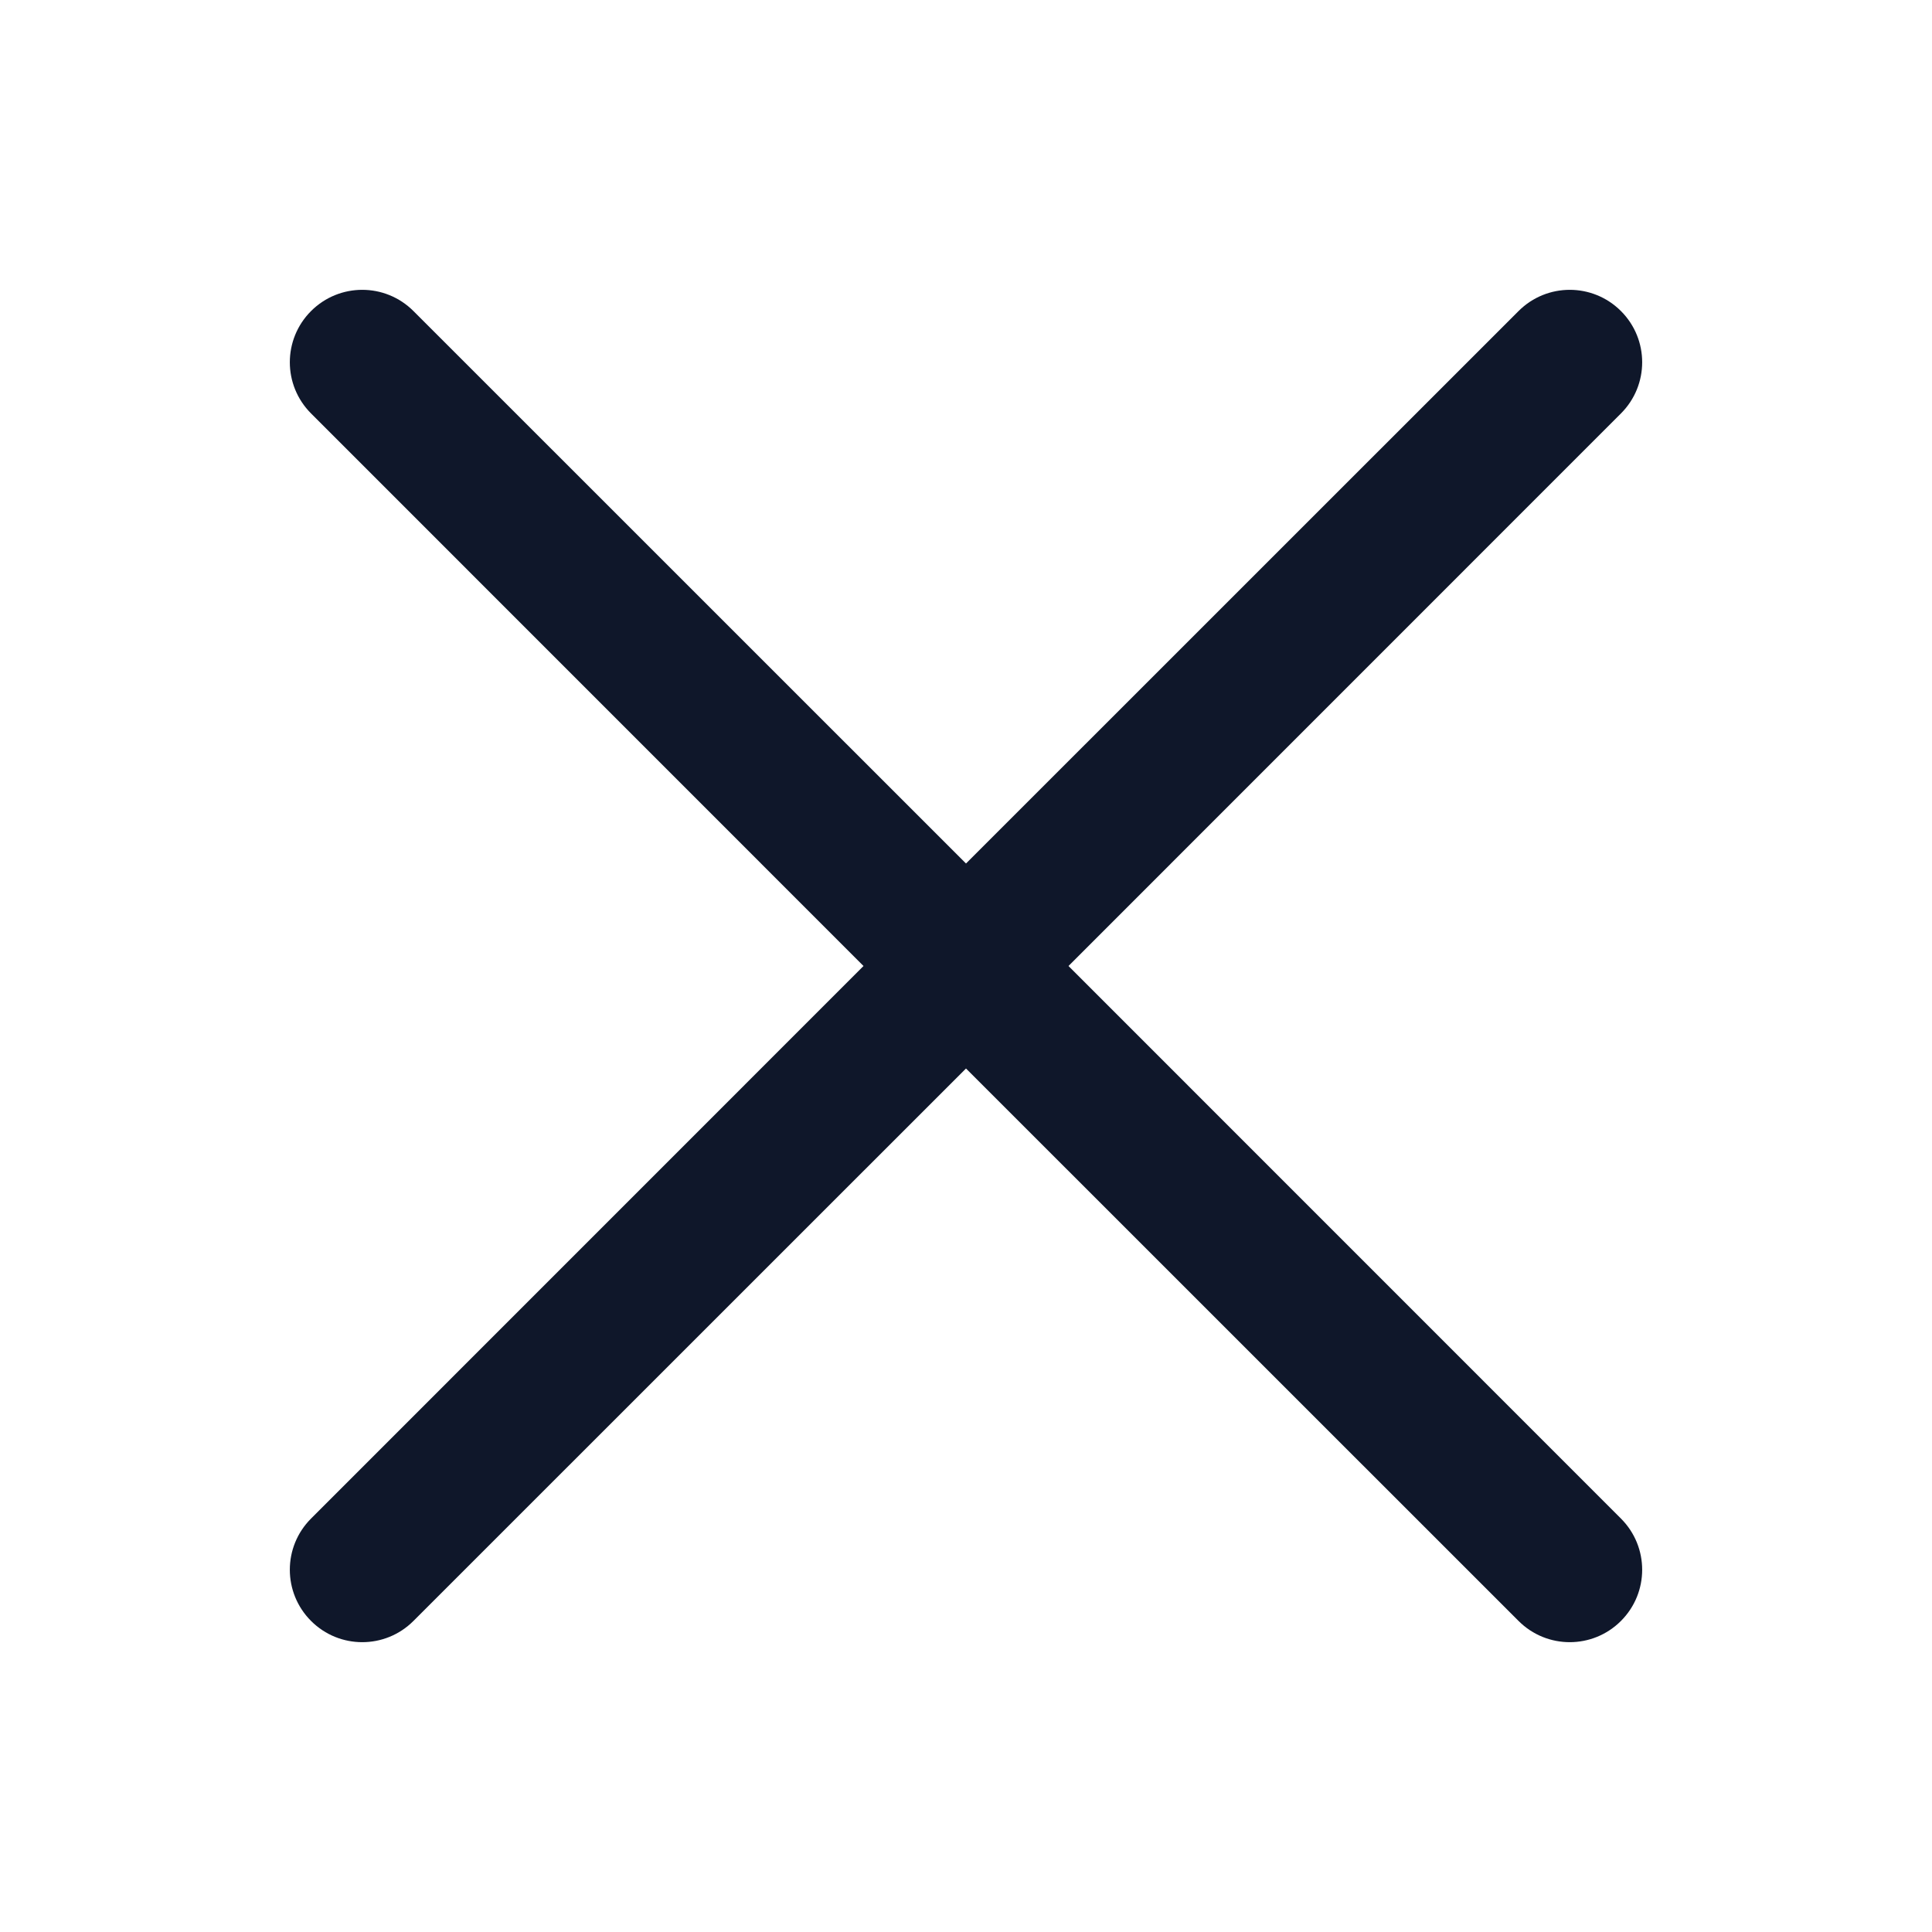
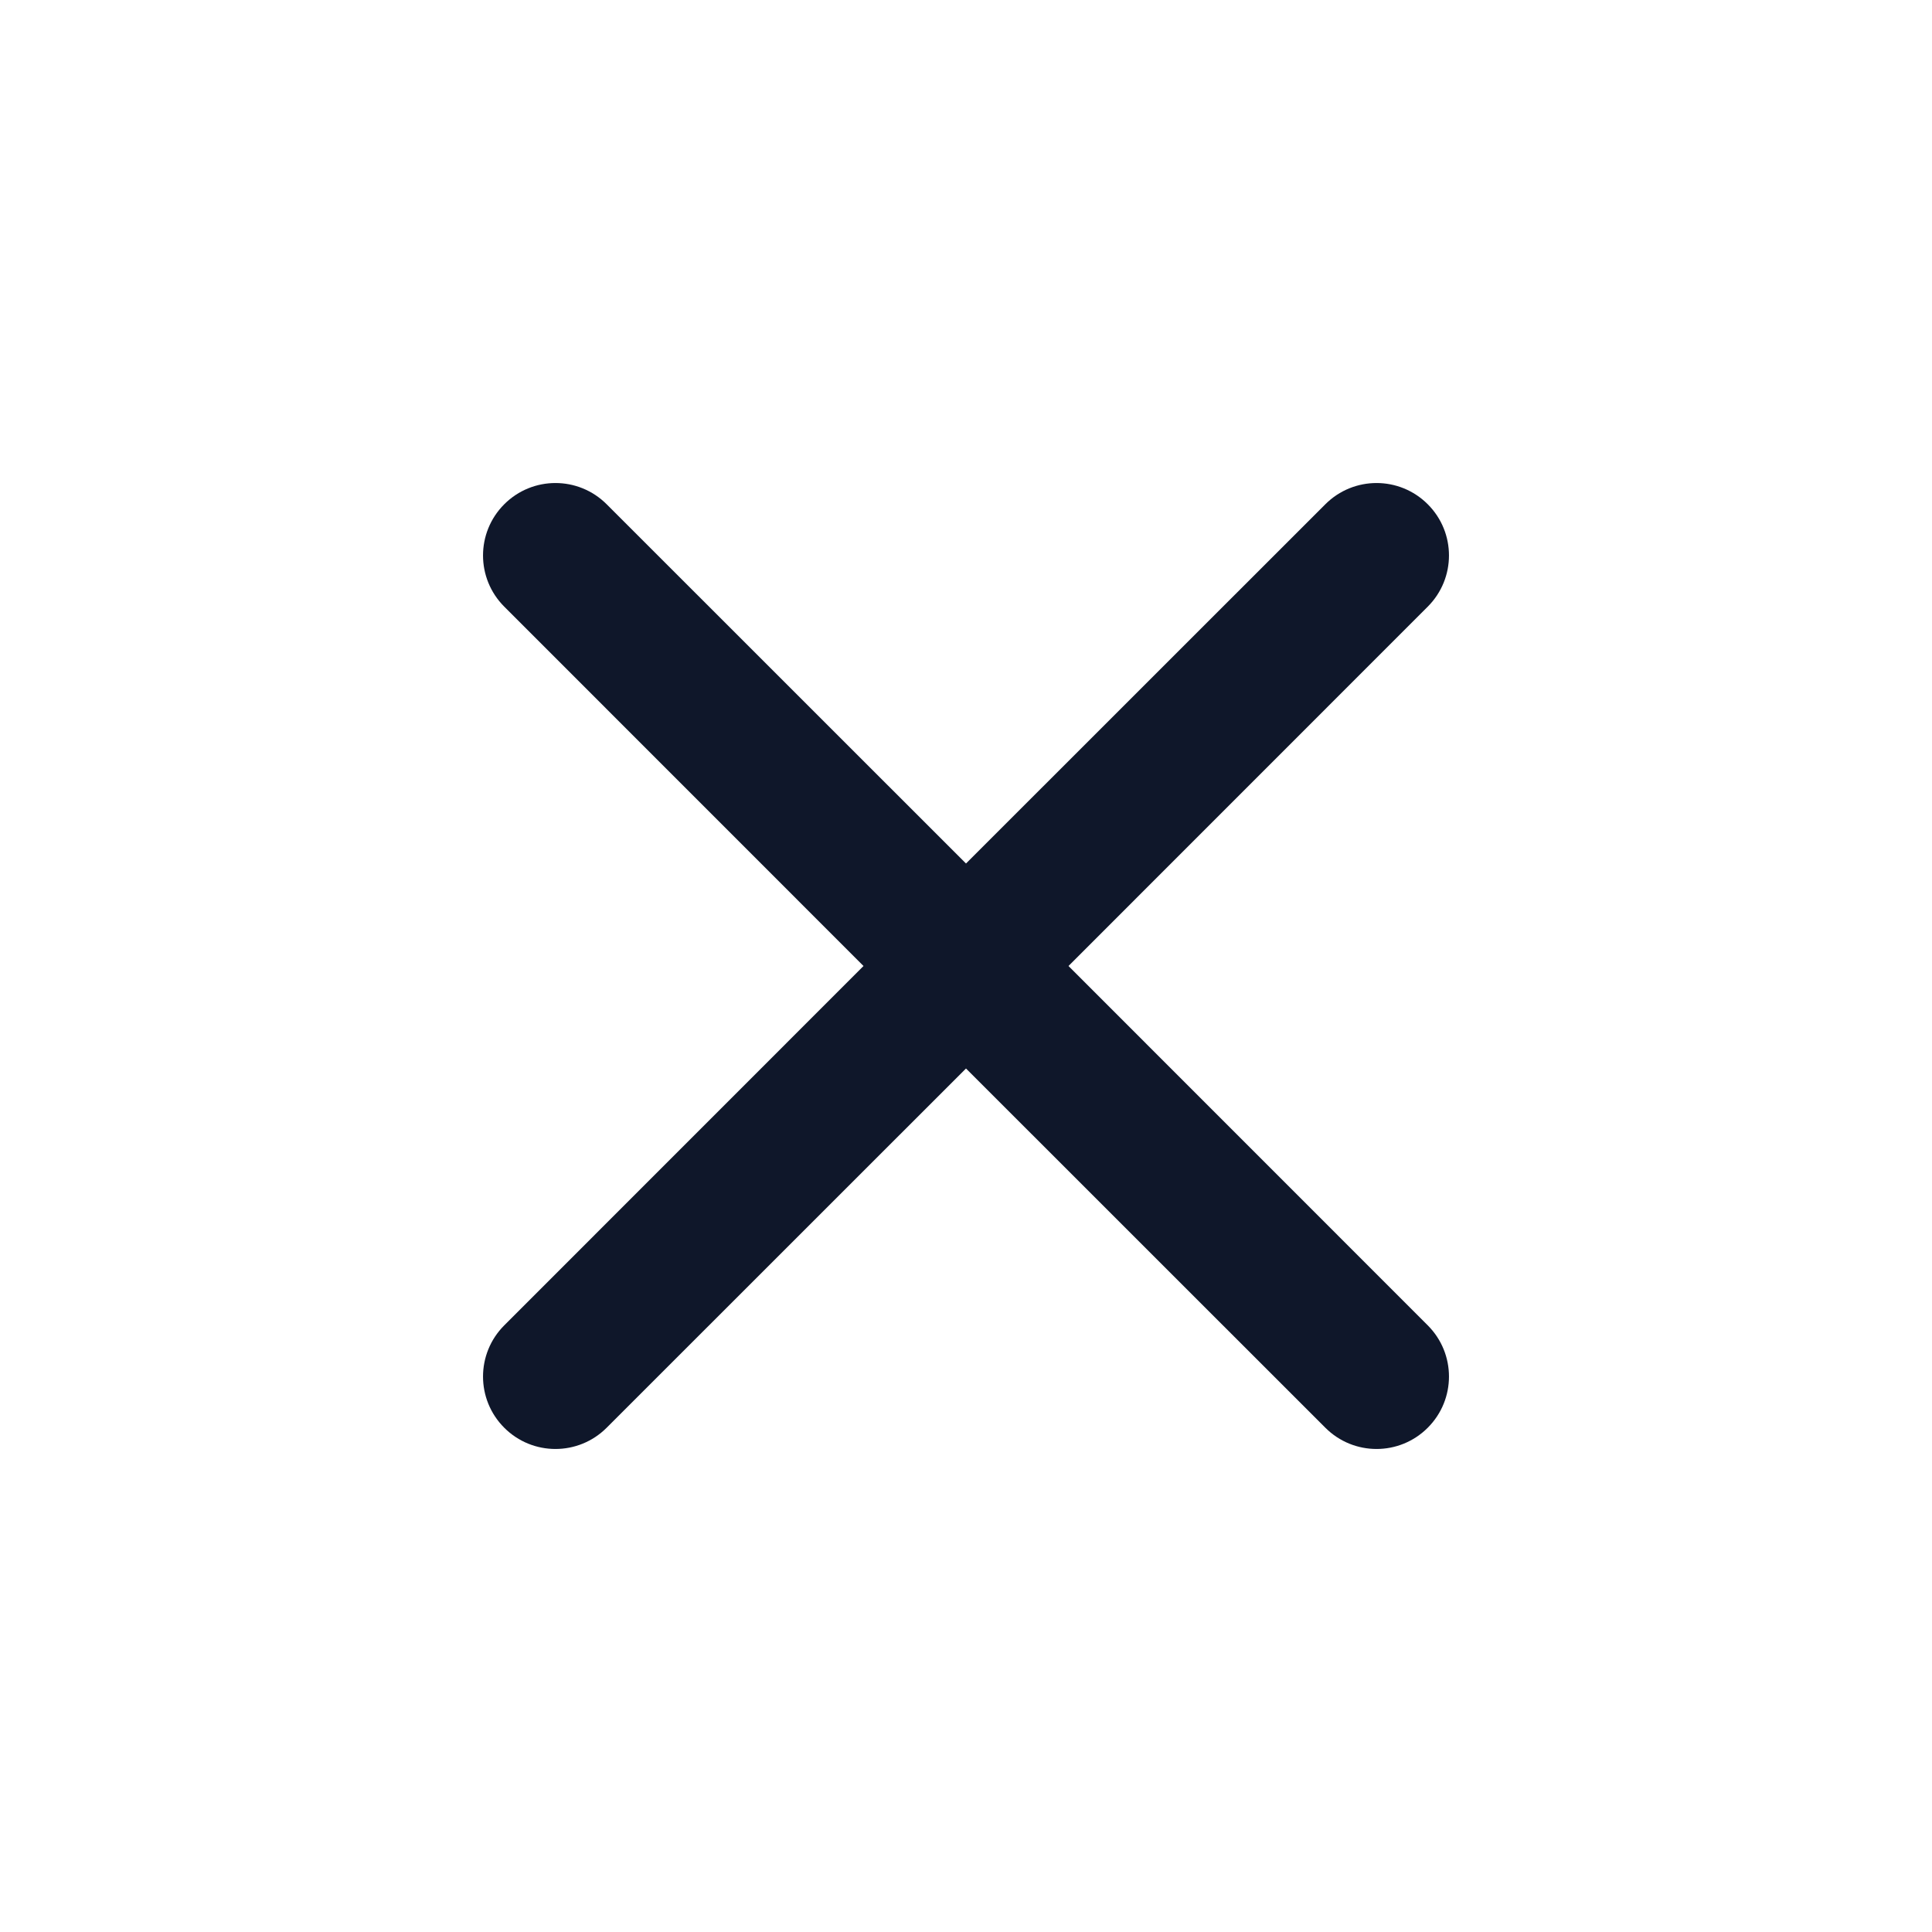
<svg xmlns="http://www.w3.org/2000/svg" width="20" height="20" viewBox="0 0 20 20" fill="none">
-   <path fill-rule="evenodd" clip-rule="evenodd" d="M4.28 3.22C3.987 2.927 3.513 2.927 3.22 3.22C2.927 3.513 2.927 3.987 3.22 4.28L8.939 10L3.22 15.72C2.927 16.013 2.927 16.487 3.22 16.78C3.513 17.073 3.987 17.073 4.28 16.78L10 11.061L15.72 16.78C16.013 17.073 16.487 17.073 16.78 16.78C17.073 16.487 17.073 16.013 16.78 15.72L11.061 10L16.78 4.28C17.073 3.987 17.073 3.513 16.78 3.22C16.487 2.927 16.013 2.927 15.72 3.22L10 8.939L4.28 3.22Z" fill="#0F172A" />
+   <path d="M6.28 5.22C5.987 4.927 5.513 4.927 5.22 5.22C4.927 5.513 4.927 5.987 5.22 6.28L8.939 10L5.22 13.72C4.927 14.013 4.927 14.487 5.22 14.78C5.513 15.073 5.987 15.073 6.28 14.78L10 11.061L13.72 14.78C14.013 15.073 14.487 15.073 14.78 14.78C15.073 14.487 15.073 14.013 14.78 13.72L11.061 10L14.78 6.28C15.073 5.987 15.073 5.513 14.78 5.22C14.487 4.927 14.013 4.927 13.72 5.22L10 8.939L6.28 5.22Z" fill="#0F172A" />
</svg>
